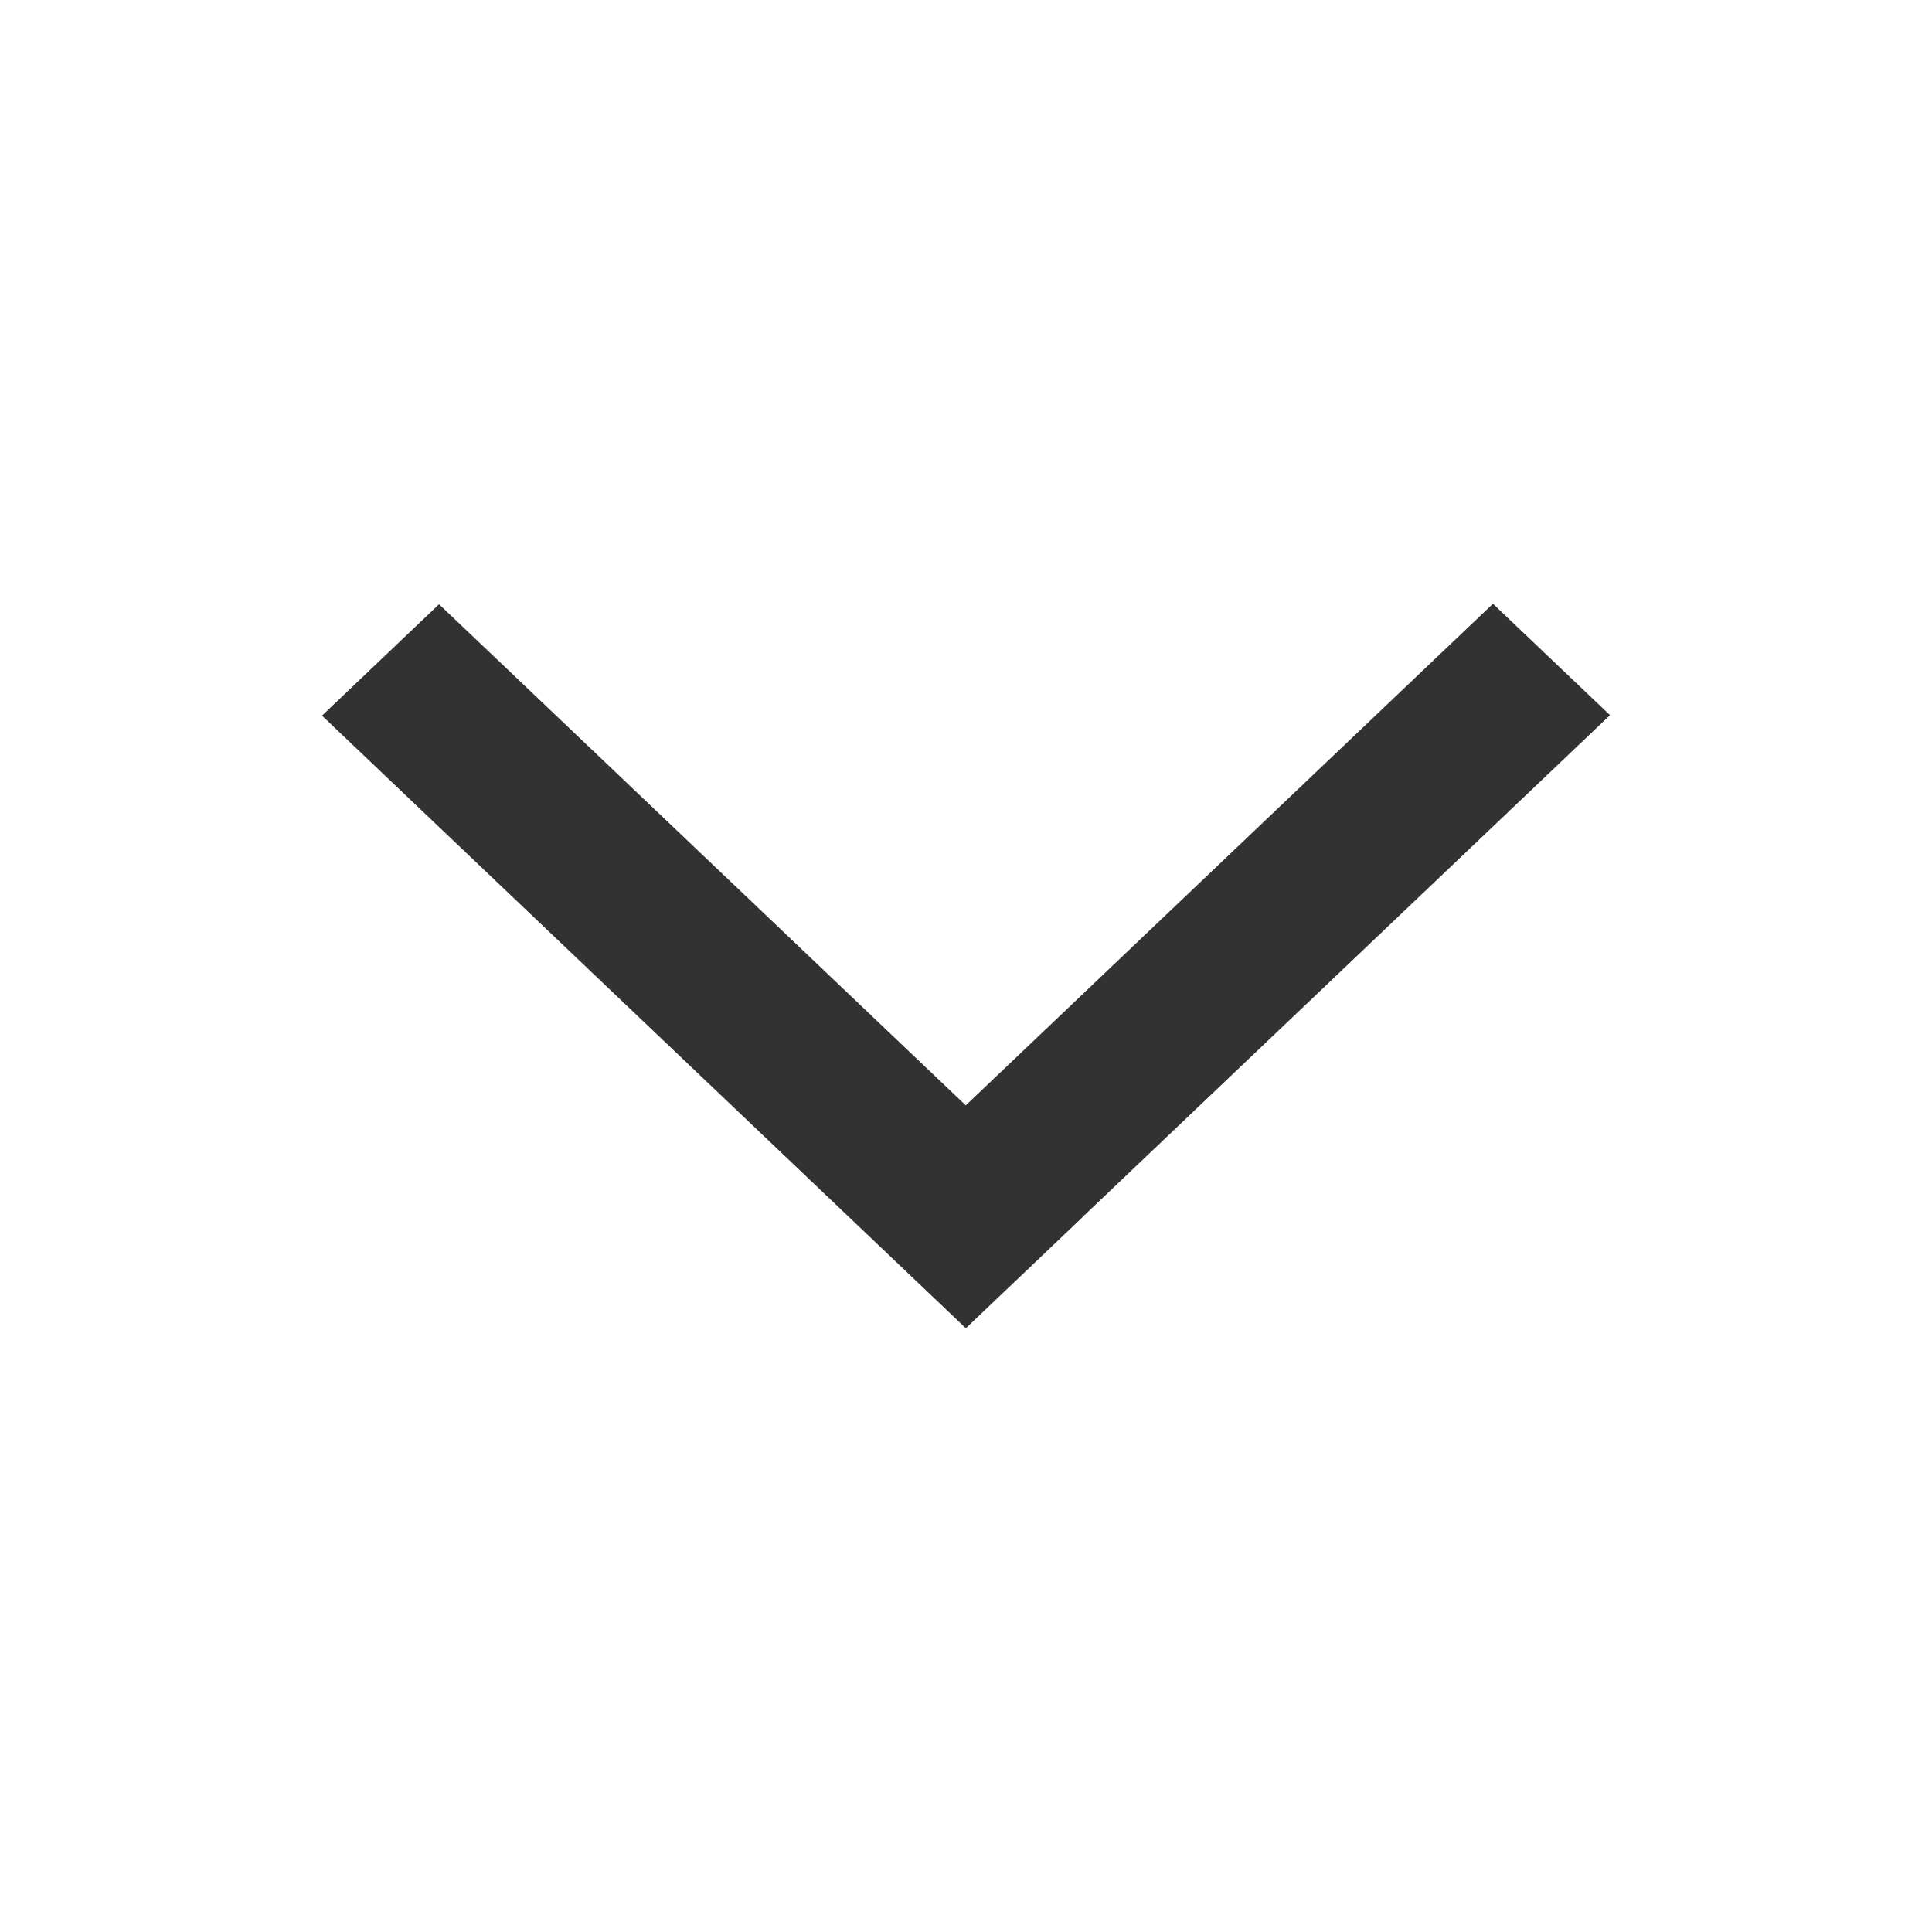
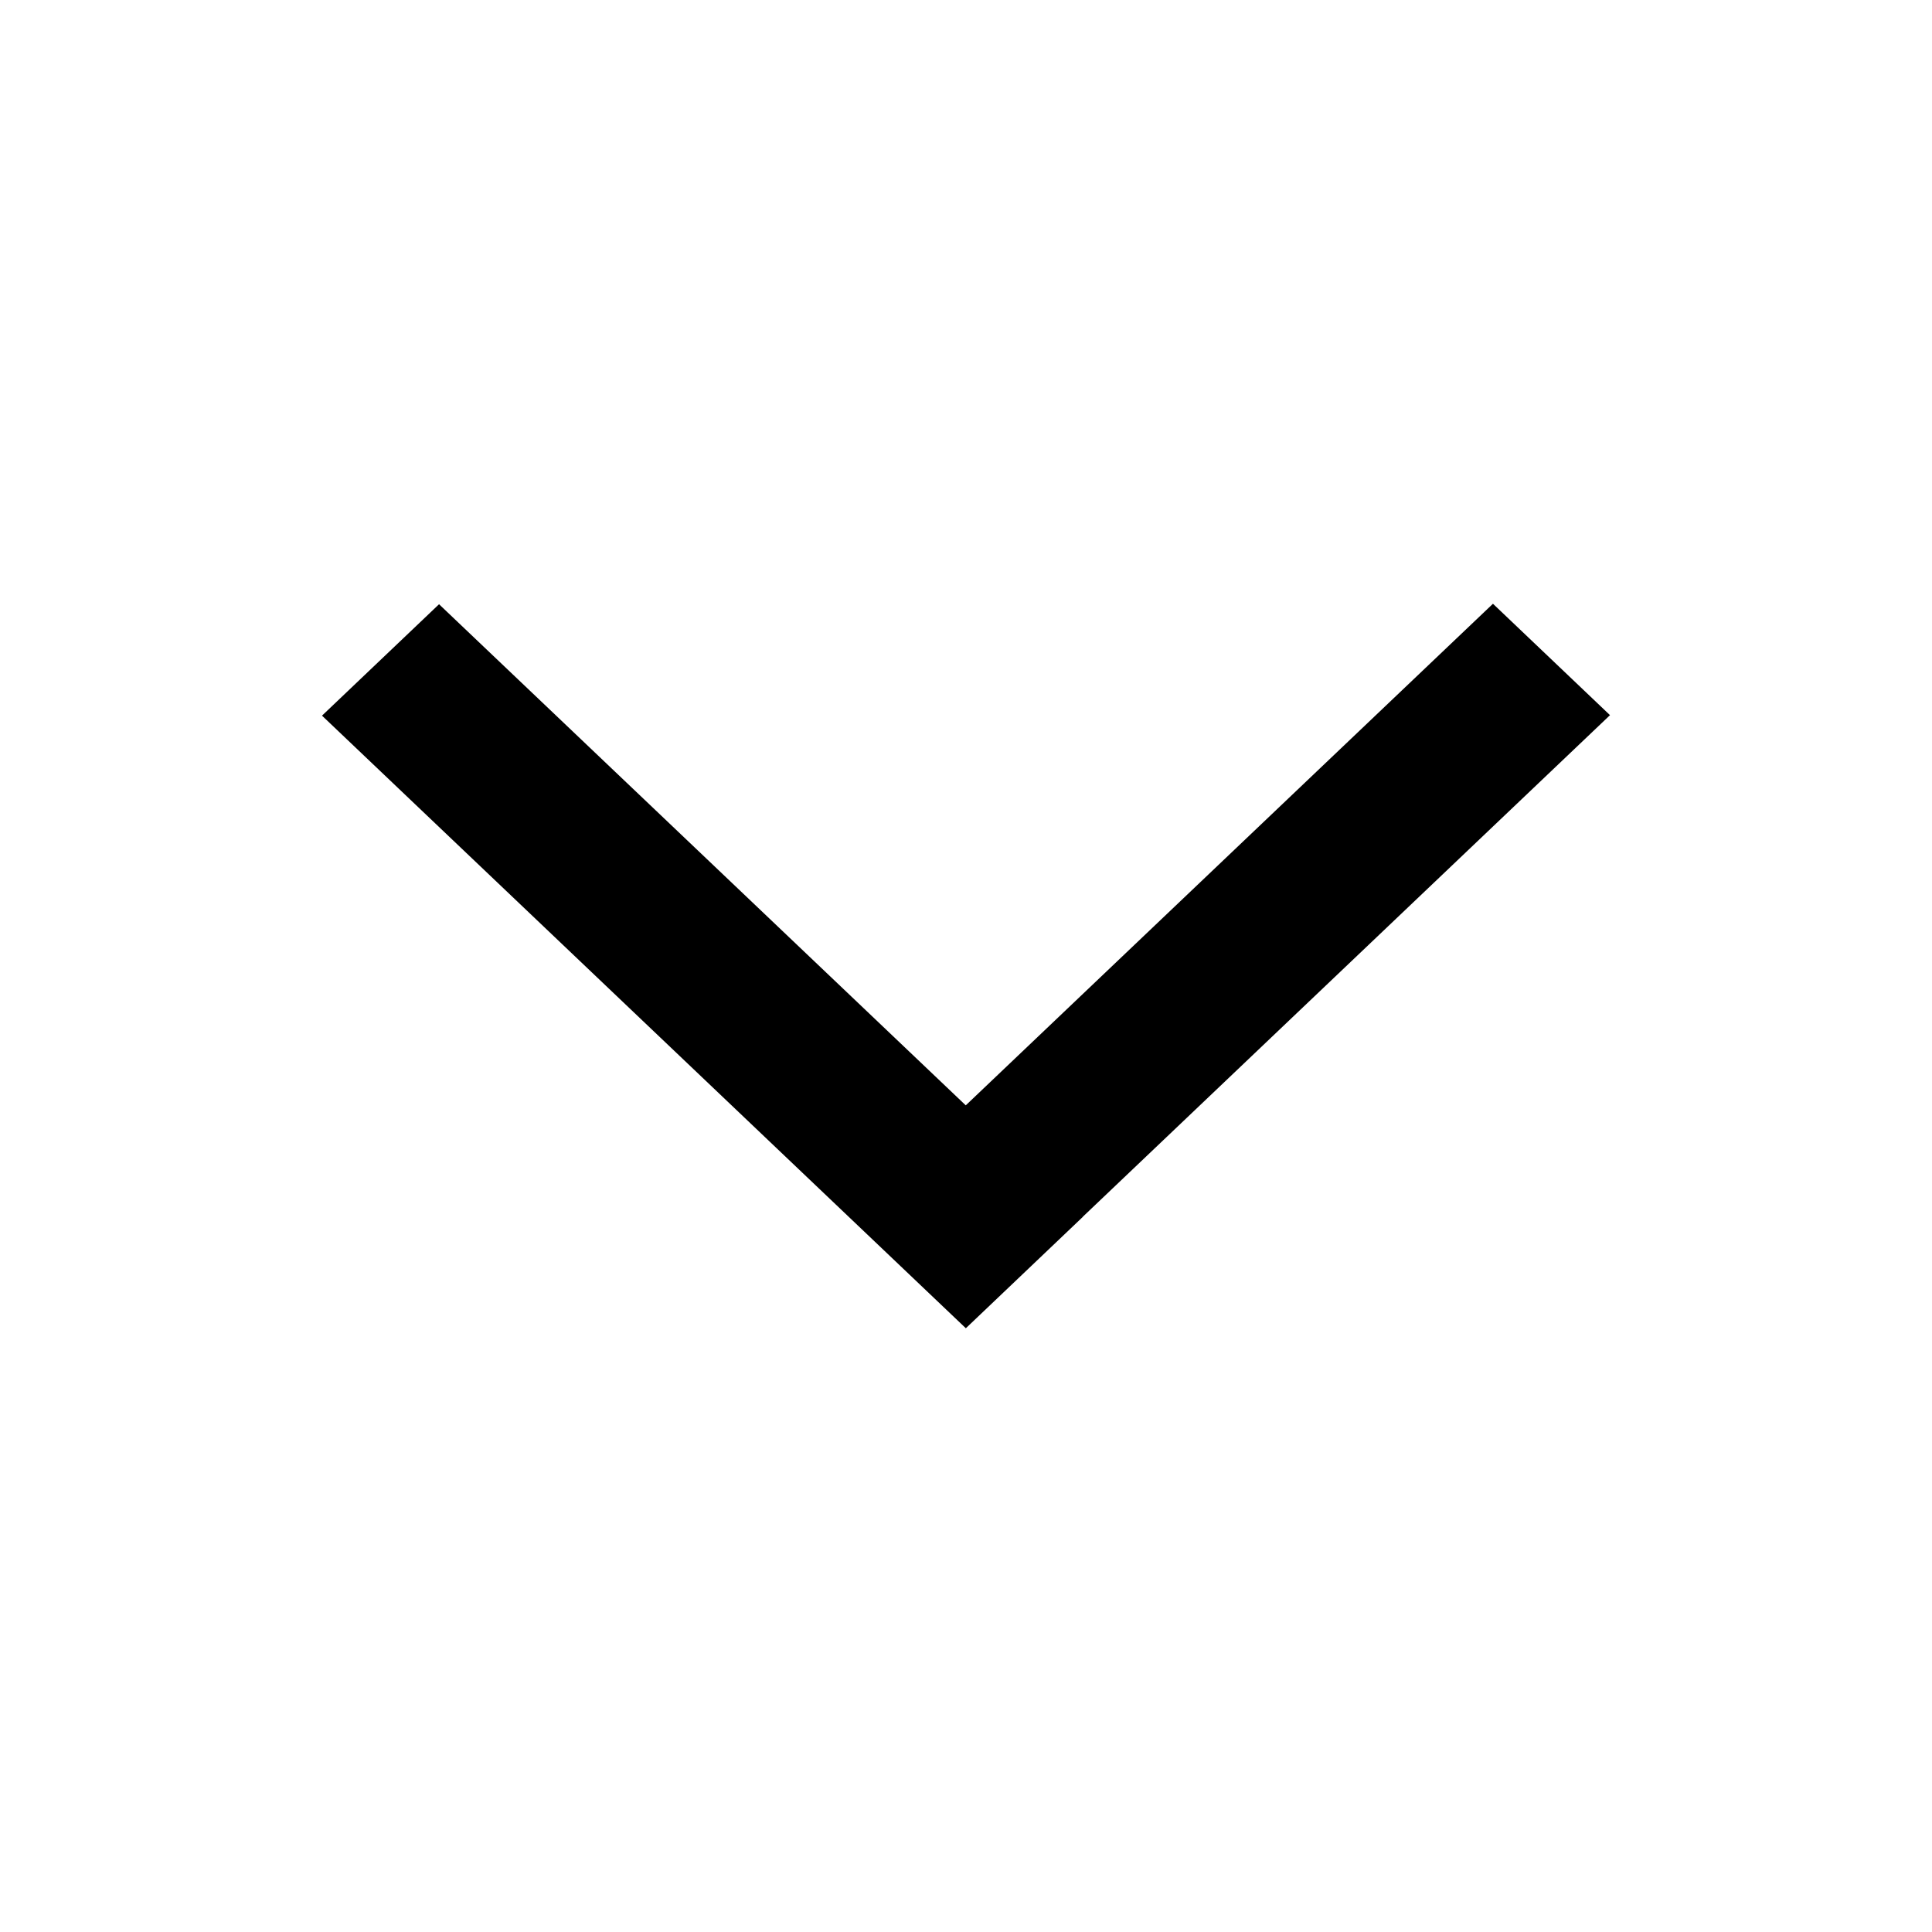
<svg xmlns="http://www.w3.org/2000/svg" width="24" height="24" viewBox="0 0 24 24" fill="none">
  <defs />
-   <path id="down" d="M18.546 7.5L20 8.884L13.451 15.115L13.452 15.116L11.998 16.5L4 8.89L5.454 7.506L11.997 13.731L18.546 7.5Z" fill-rule="evenodd" fill="#323233" />
+   <path id="down" d="M18.546 7.5L20 8.884L13.451 15.115L13.452 15.116L11.998 16.5L4 8.89L5.454 7.506L11.997 13.731L18.546 7.5Z" fill-rule="evenodd" fill="#000000" />
</svg>
